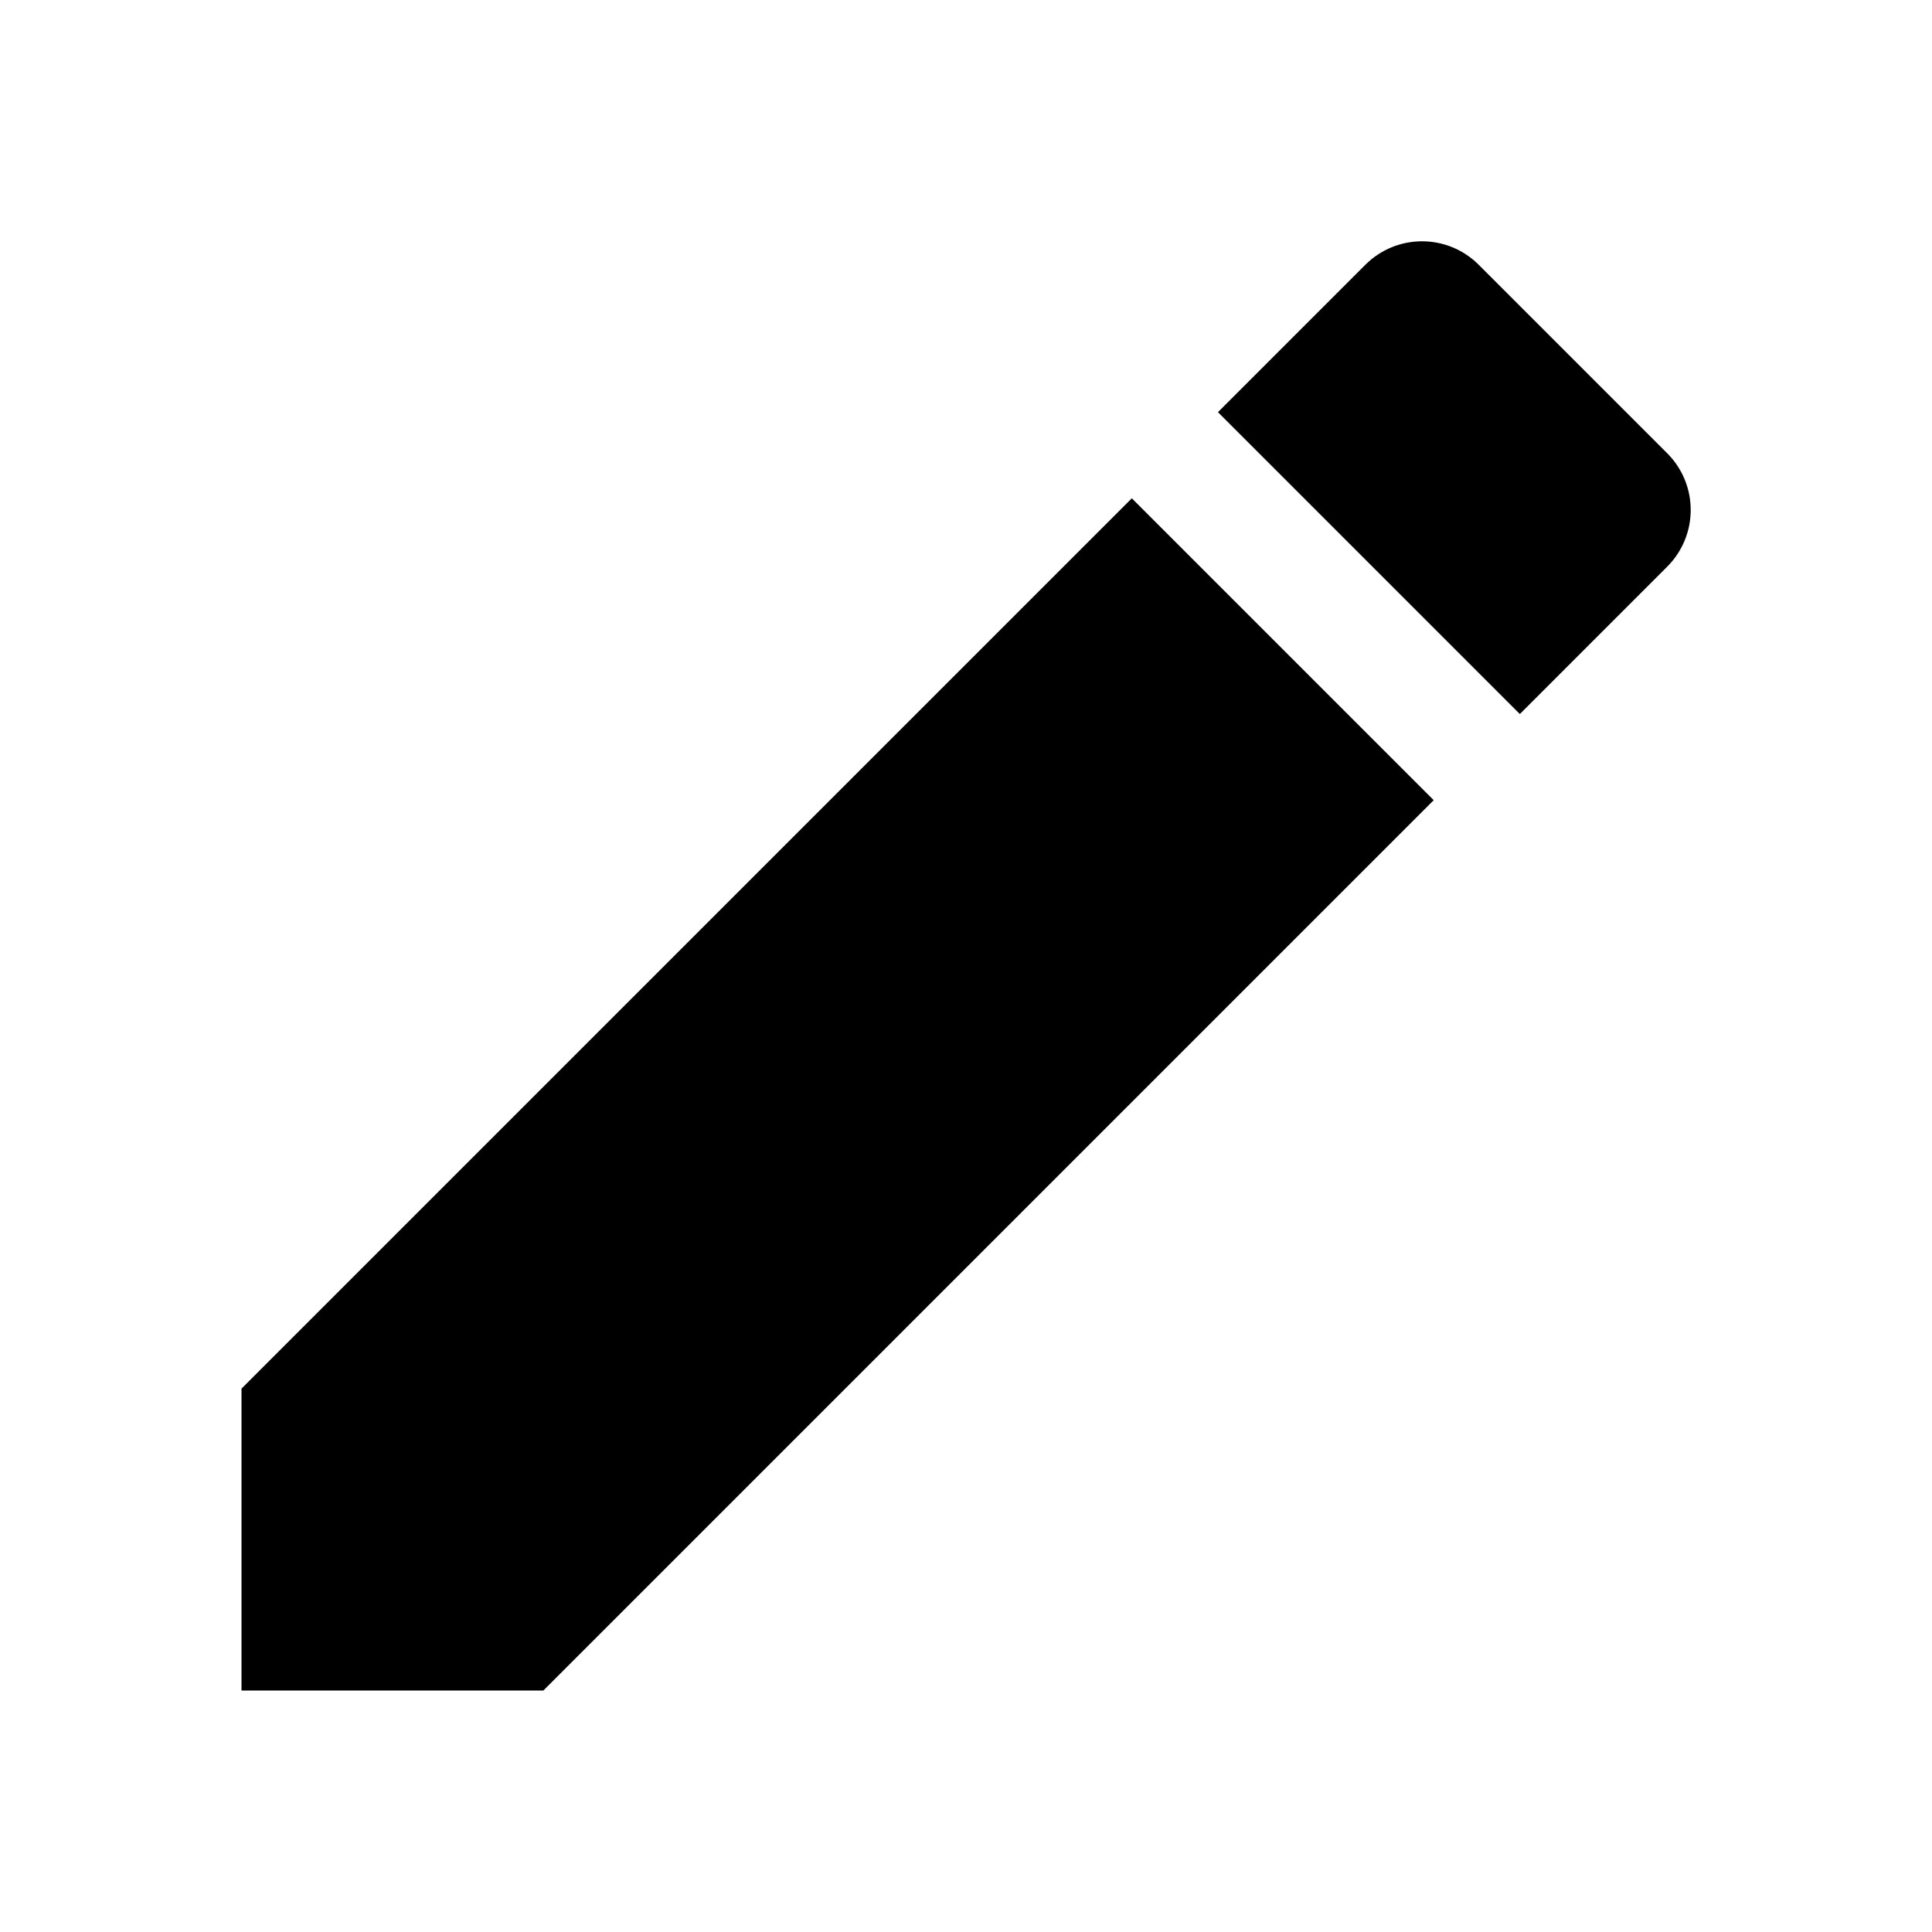
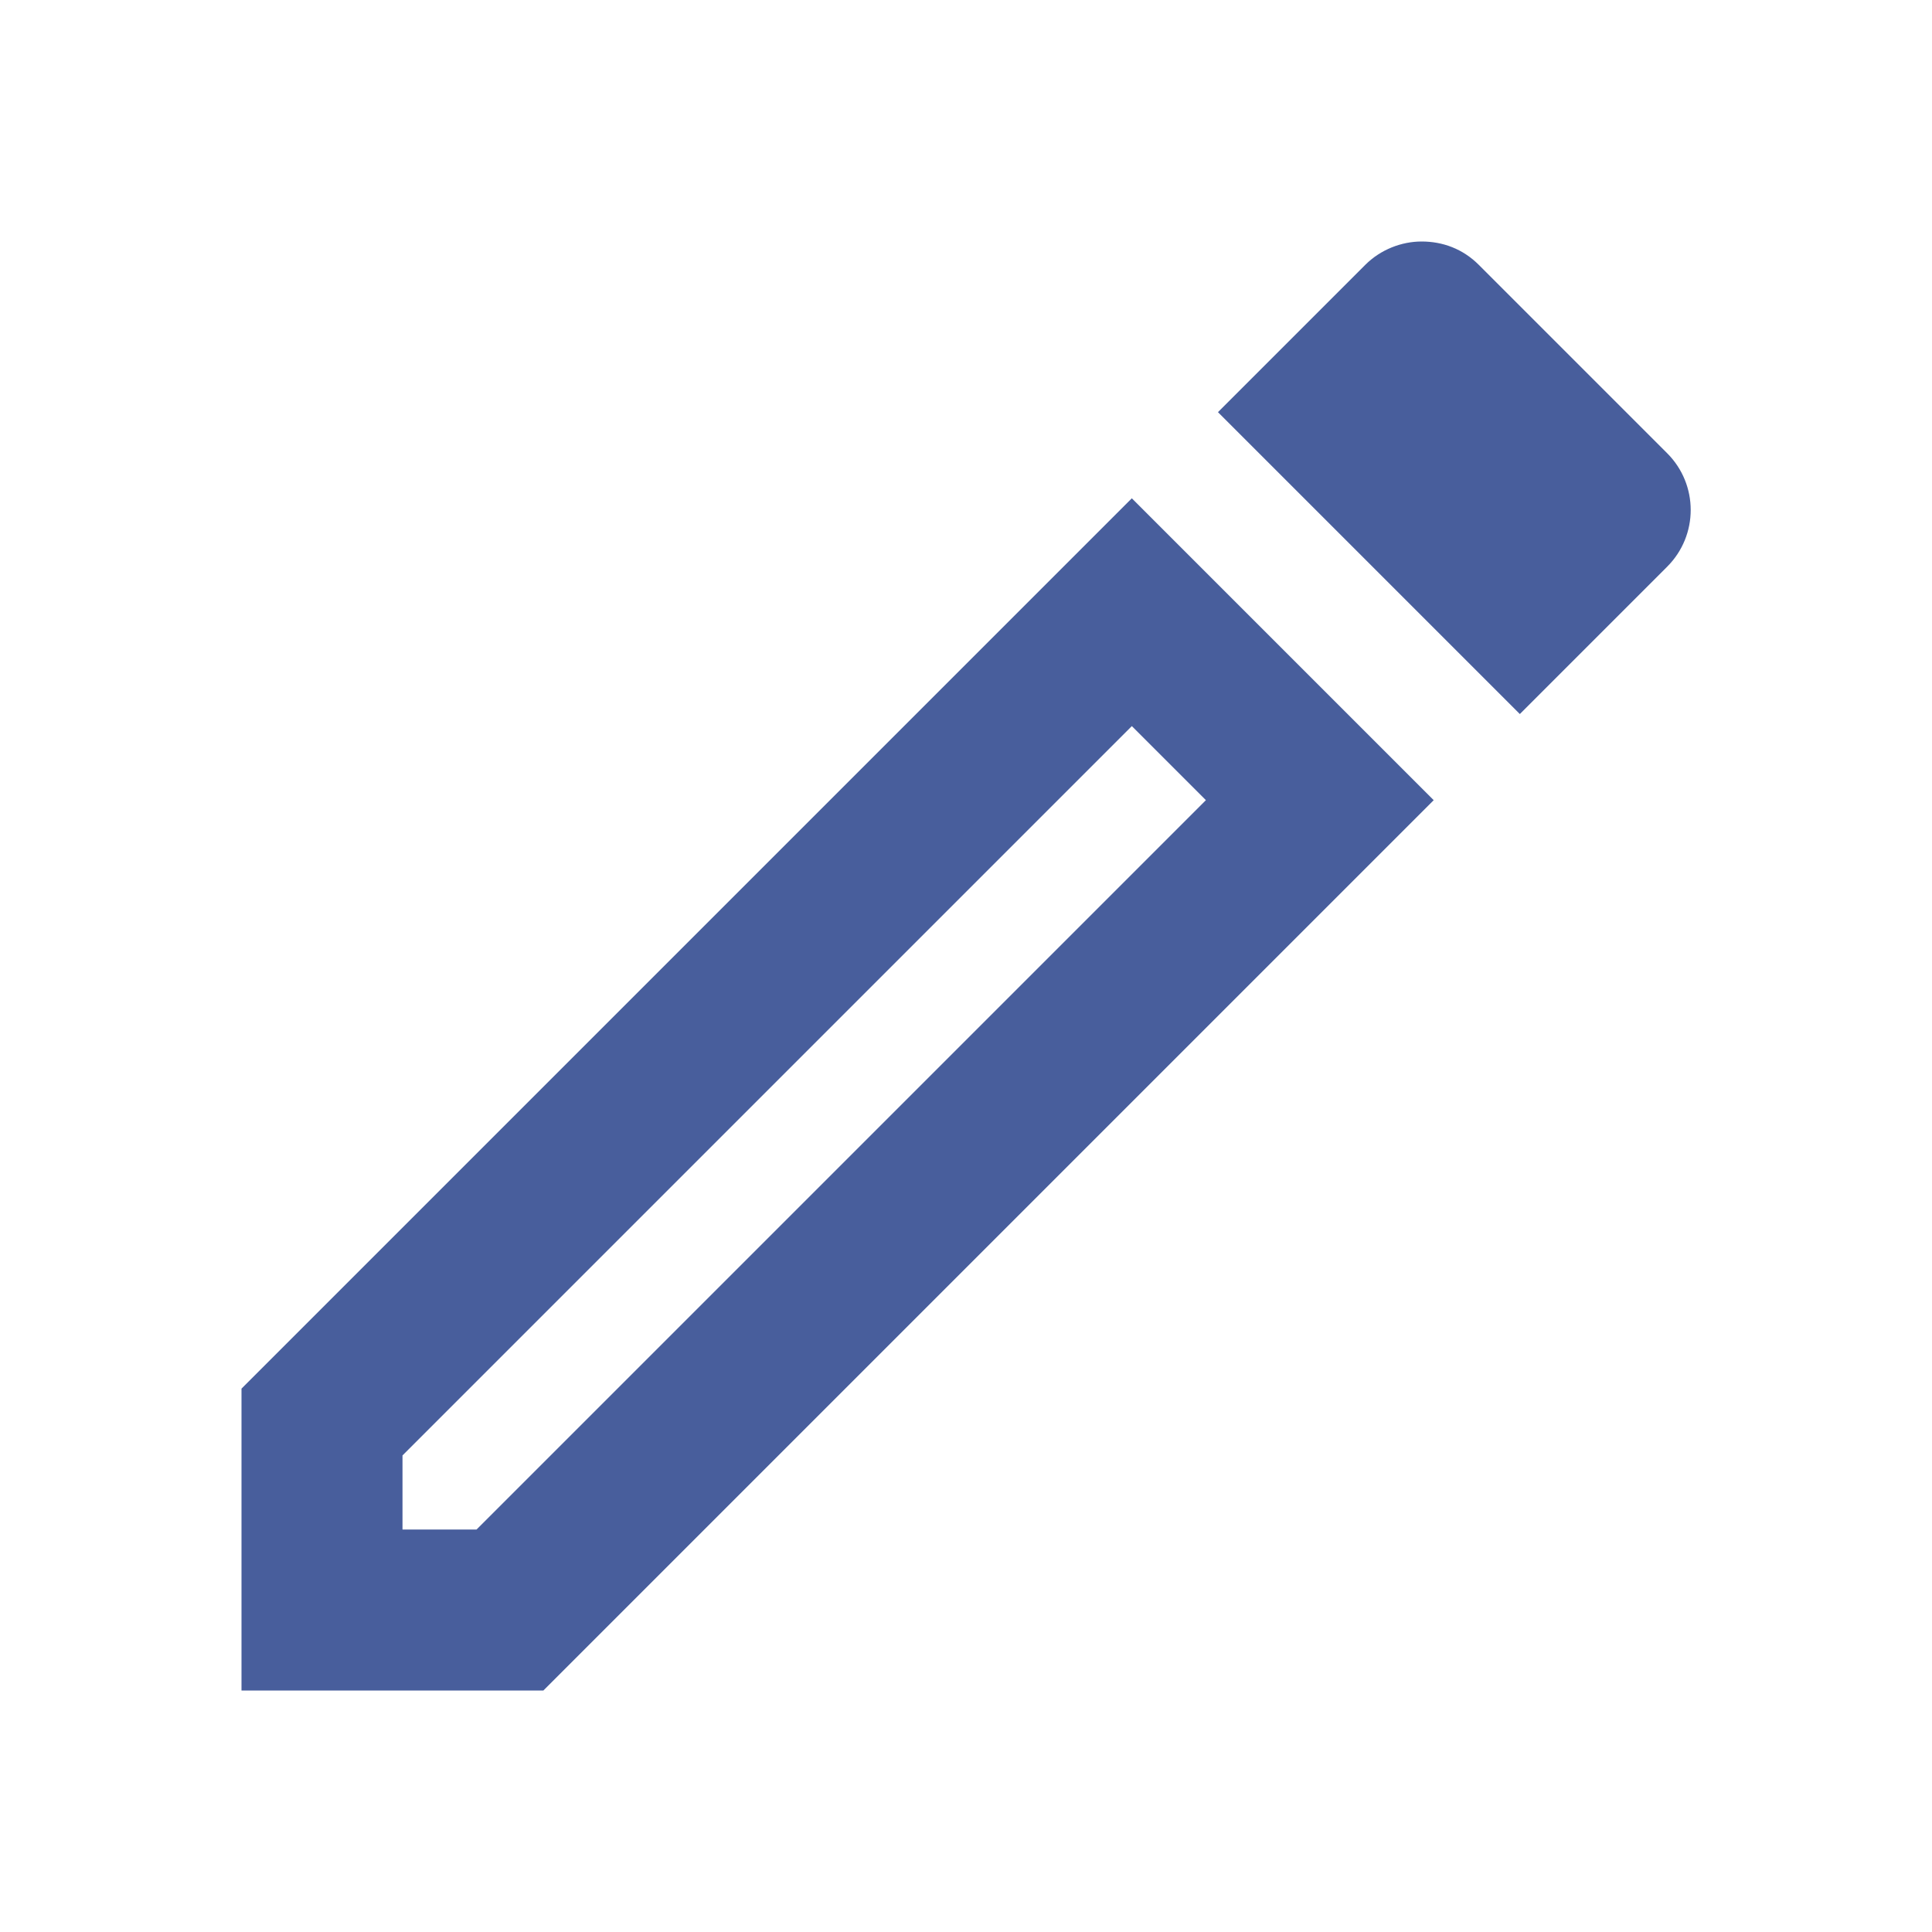
- <svg xmlns="http://www.w3.org/2000/svg" width="24" height="24" viewBox="0 0 24 24">
-   <path d="M3 17.25V21h3.75L17.81 9.94l-3.75-3.75L3 17.25zM20.71 7.04c.39-.39.39-1.02 0-1.41l-2.34-2.34c-.39-.39-1.02-.39-1.41 0l-1.83 1.83 3.75 3.75 1.83-1.83z" />
-   <path d="M0 0h24v24H0z" fill="none" />
+ <svg xmlns="http://www.w3.org/2000/svg" width="24" height="24" viewBox="0 0 24 24" fill="#001f75b7">
+   <path fill="none" d="M0 0h24v24H0V0z" />
+   <path d="M14.06 9.02l.92.92L5.92 19H5v-.92l9.06-9.06M17.66 3c-.25 0-.51.1-.7.29l-1.83 1.83 3.75 3.75 1.83-1.83c.39-.39.39-1.02 0-1.41l-2.34-2.34c-.2-.2-.45-.29-.71-.29zm-3.6 3.19L3 17.25V21h3.75L17.81 9.94l-3.75-3.75z" />
</svg>
